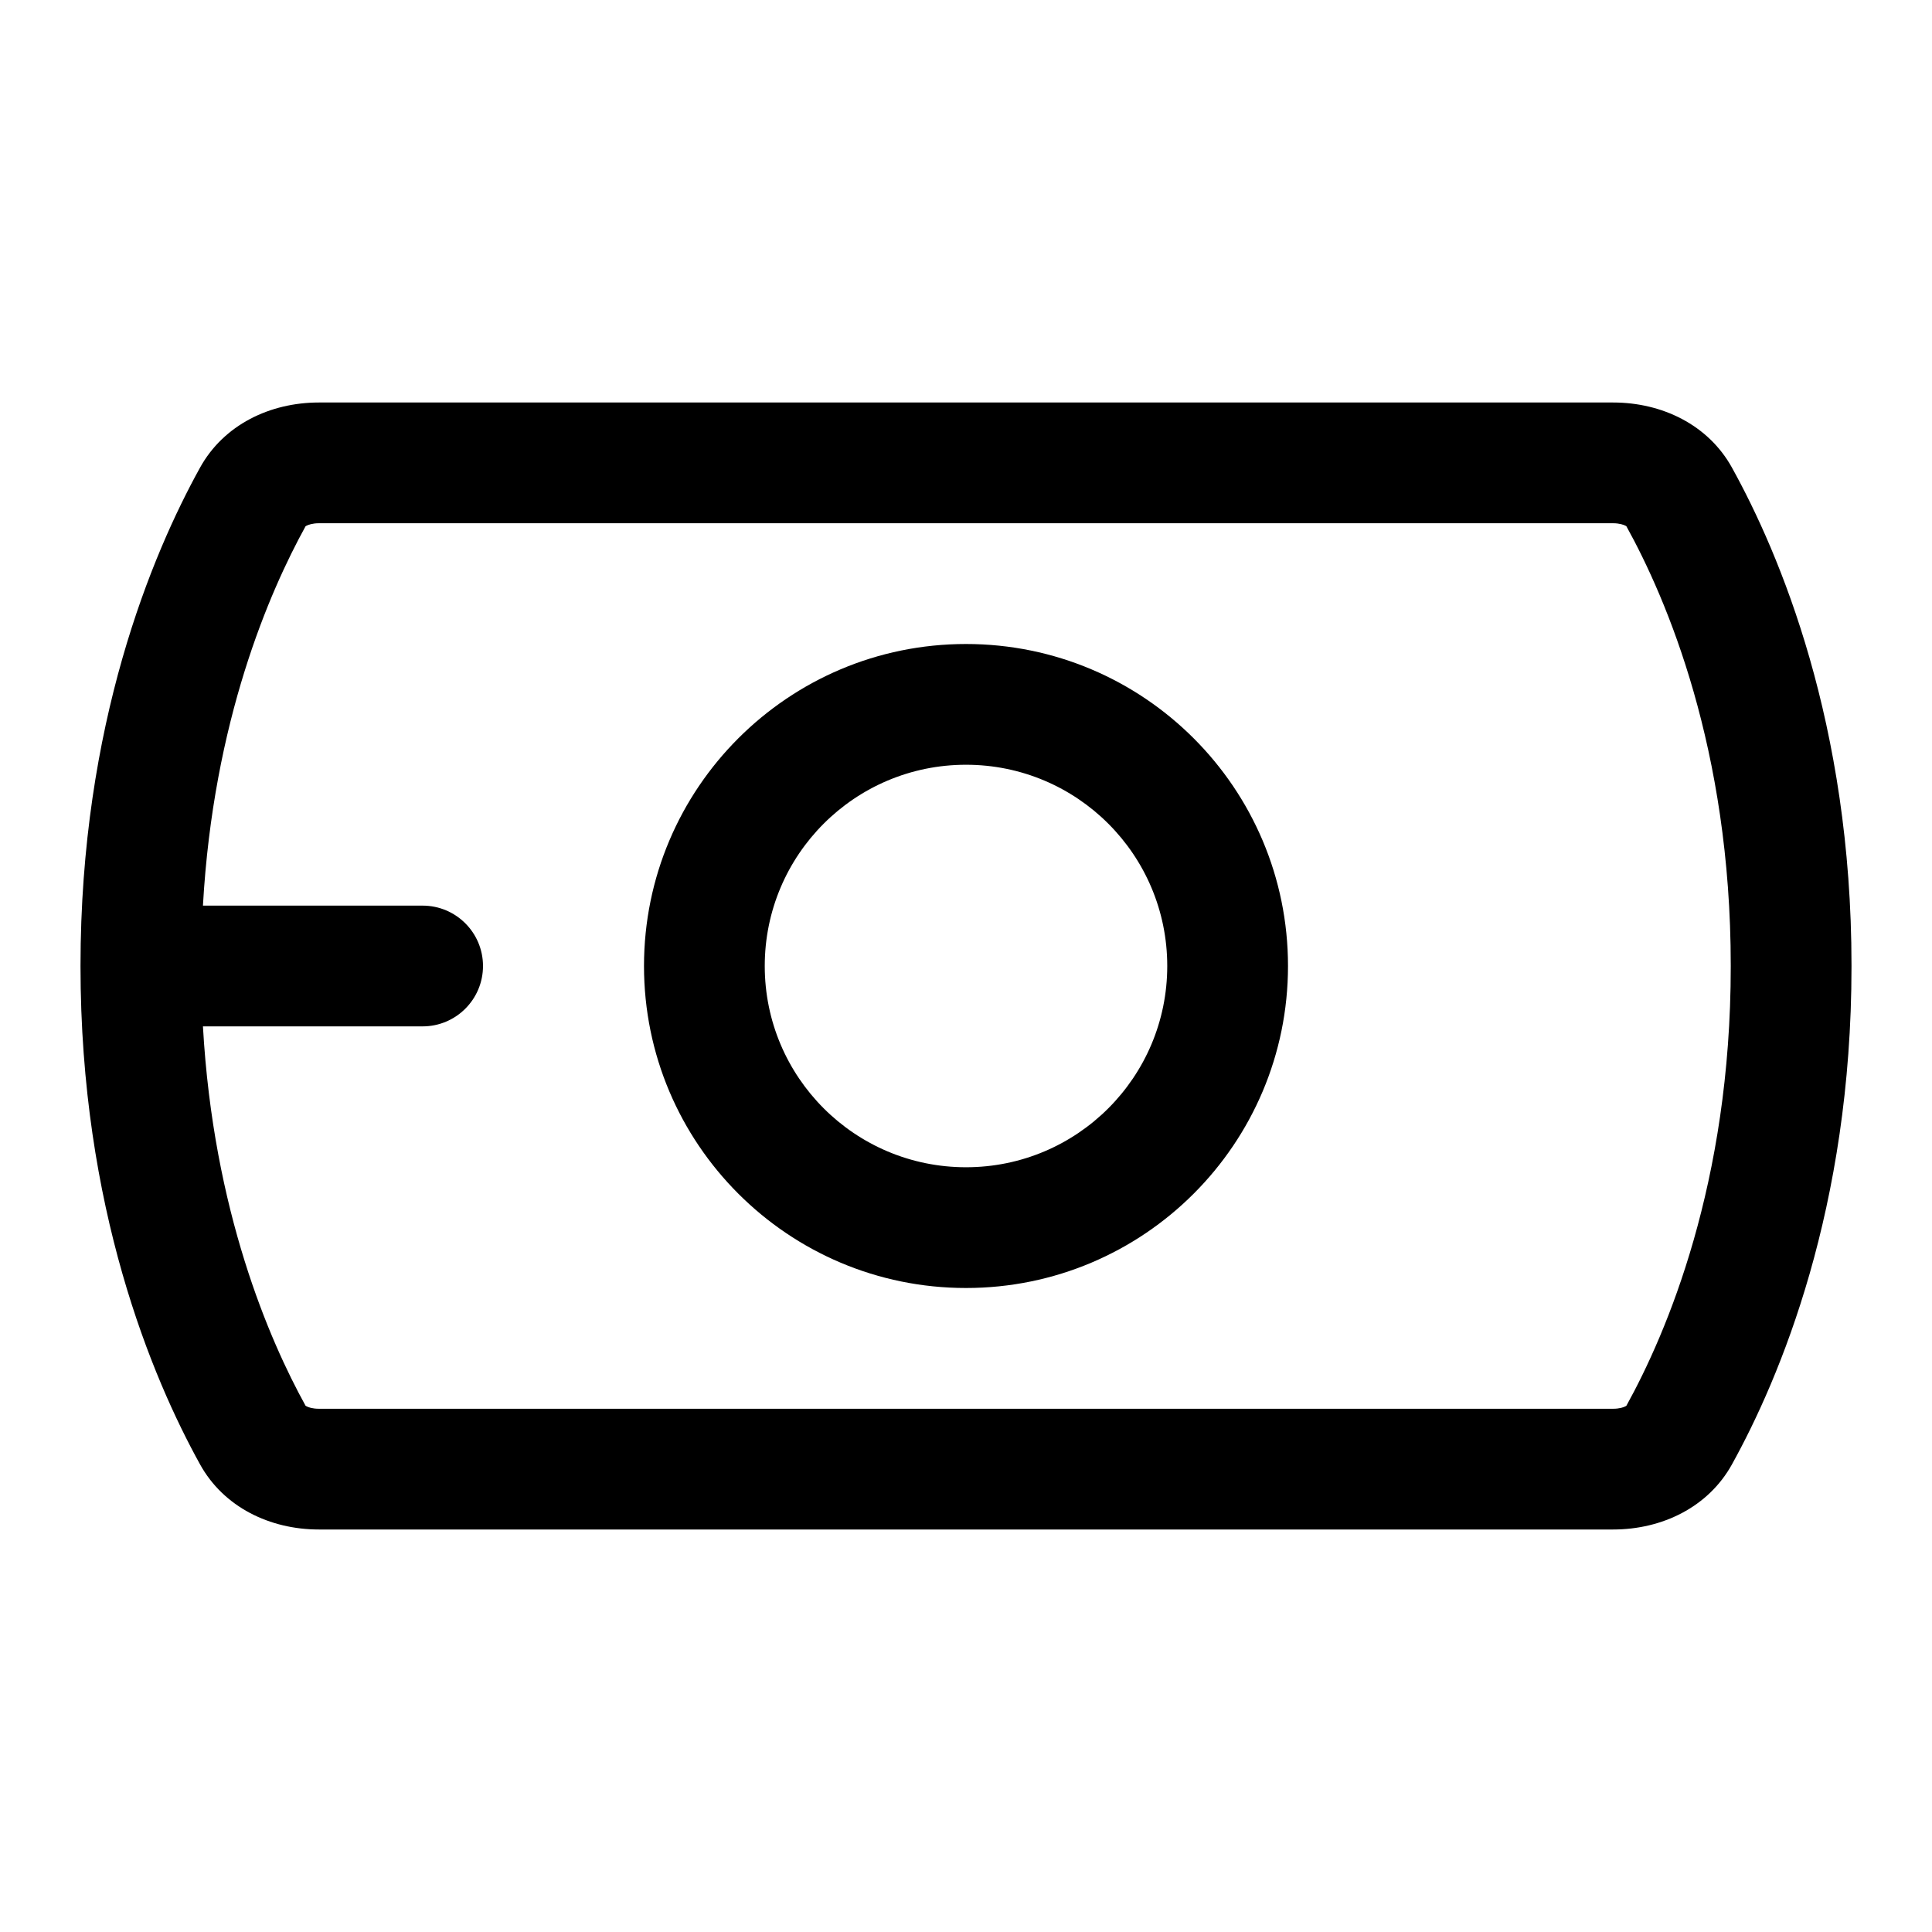
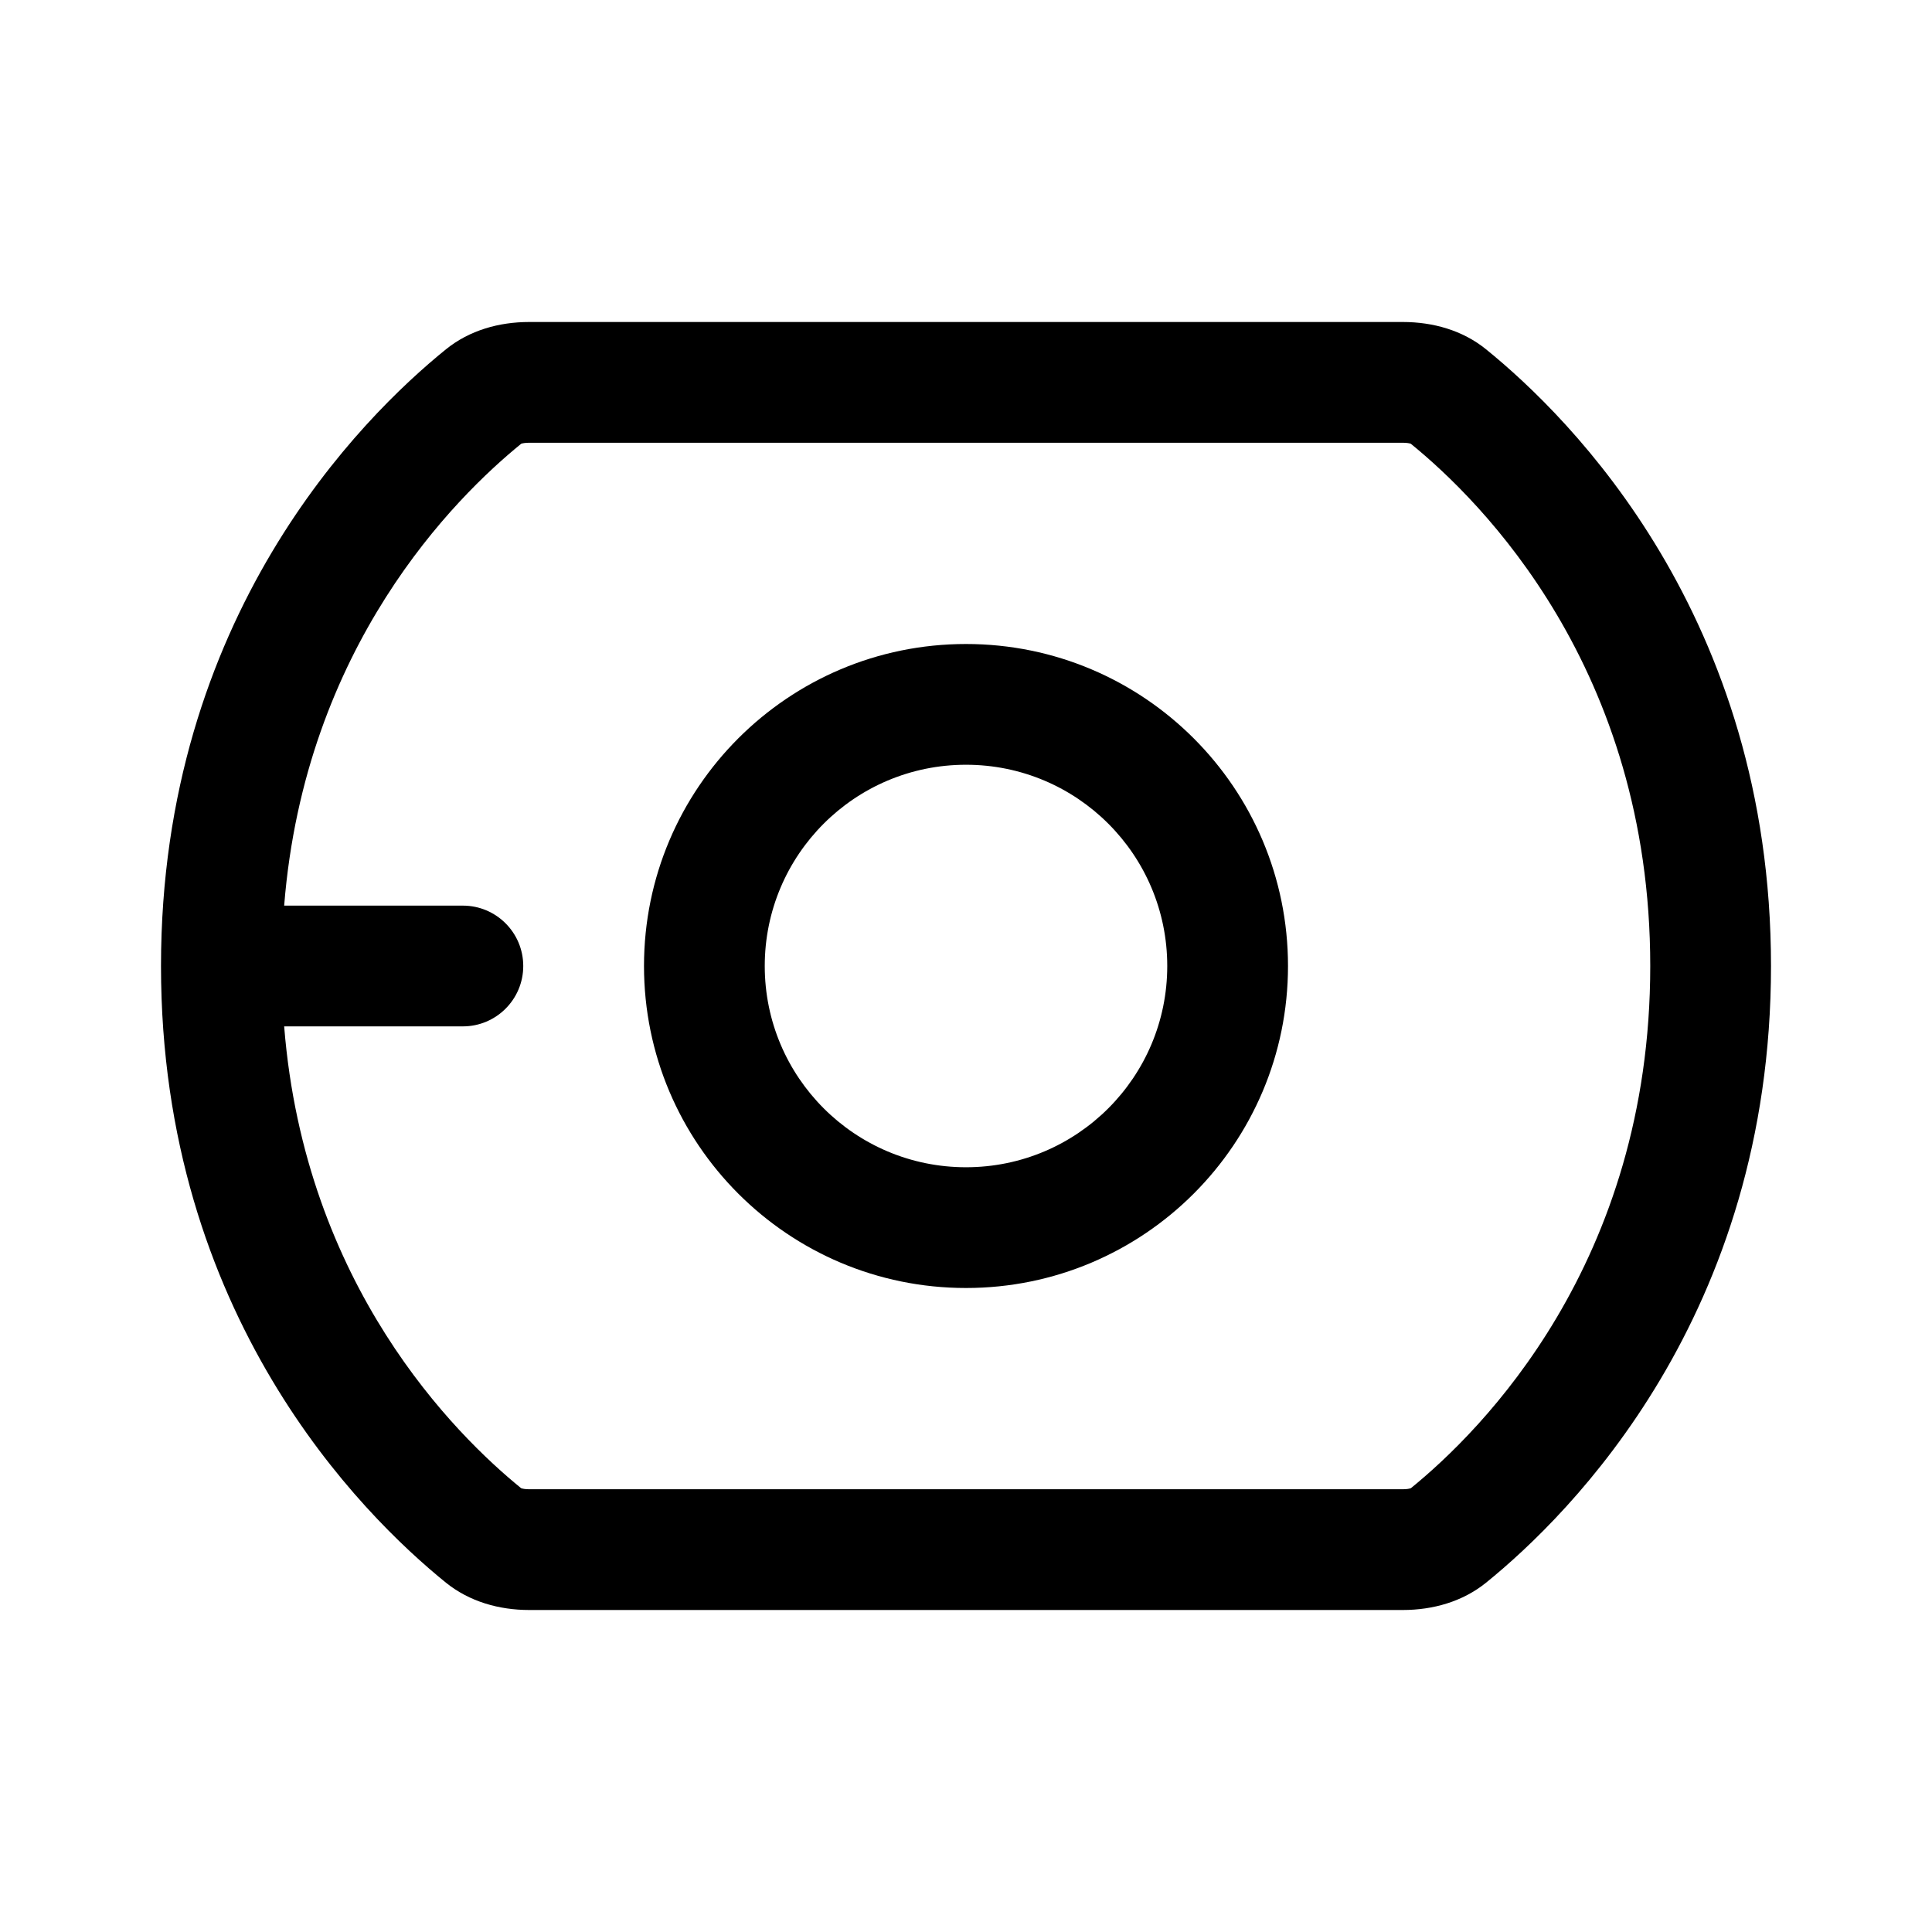
<svg xmlns="http://www.w3.org/2000/svg" width="24" height="24" viewBox="0 0 24 24" fill="currentColor">
  <path fill-rule="evenodd" clip-rule="evenodd" d="M12 16C14.209 16 16 14.209 16 12C16 9.791 14.209 8 12 8C9.791 8 8 9.791 8 12C8 14.209 9.791 16 12 16ZM12 14.5C13.381 14.5 14.5 13.381 14.5 12C14.5 10.619 13.381 9.5 12 9.5C10.619 9.5 9.5 10.619 9.5 12C9.5 13.381 10.619 14.5 12 14.5Z" />
-   <path fill-rule="evenodd" clip-rule="evenodd" d="M3.961 19C3.354 19 2.779 18.723 2.485 18.191C1.892 17.119 1 15.006 1 12C1 8.994 1.892 6.881 2.485 5.809C2.779 5.277 3.354 5 3.961 5H20.039C20.646 5 21.221 5.277 21.515 5.809C22.108 6.88 23 8.992 23 11.991V12.009C23 15.008 22.108 17.12 21.515 18.191C21.221 18.723 20.646 19 20.039 19L3.961 19ZM20.039 17.5C20.118 17.5 20.17 17.482 20.193 17.469C20.199 17.466 20.202 17.464 20.204 17.462C20.702 16.561 21.5 14.699 21.5 12.009V11.991C21.5 9.301 20.702 7.439 20.204 6.538C20.202 6.536 20.199 6.534 20.193 6.531C20.17 6.519 20.118 6.5 20.039 6.5L3.961 6.5C3.882 6.5 3.83 6.519 3.807 6.531C3.801 6.534 3.798 6.536 3.796 6.537C3.346 7.353 2.65 8.955 2.521 11.25L5.25 11.25C5.664 11.25 6 11.586 6 12C6 12.414 5.664 12.75 5.25 12.75L2.521 12.75C2.65 15.045 3.346 16.648 3.796 17.463C3.798 17.464 3.801 17.466 3.807 17.469C3.83 17.482 3.882 17.5 3.961 17.5L20.039 17.5ZM3.794 6.539L3.795 6.538L3.794 6.539Z" />
+   <path fill-rule="evenodd" clip-rule="evenodd" d="M6.574 4C6.199 4 5.832 4.103 5.54 4.339C4.489 5.19 2 7.662 2 12C2 16.338 4.489 18.81 5.54 19.661C5.832 19.896 6.199 20 6.574 20H17.426C17.801 20 18.169 19.896 18.46 19.661C19.511 18.81 22 16.338 22 12C22 7.662 19.511 5.19 18.46 4.339C18.169 4.103 17.801 4 17.426 4H6.574ZM17.426 5.5H6.574C6.523 5.5 6.491 5.507 6.478 5.511L6.475 5.512C5.659 6.175 3.787 8.025 3.53 11.25H5.75C6.164 11.25 6.5 11.586 6.5 12C6.5 12.414 6.164 12.75 5.75 12.75H3.53C3.787 15.975 5.659 17.825 6.475 18.488L6.478 18.488C6.491 18.493 6.523 18.5 6.574 18.5H17.426C17.477 18.5 17.509 18.493 17.522 18.488L17.525 18.488C18.402 17.776 20.5 15.691 20.5 12C20.5 8.309 18.402 6.224 17.525 5.512L17.522 5.511C17.509 5.507 17.477 5.5 17.426 5.5Z" />
</svg>
